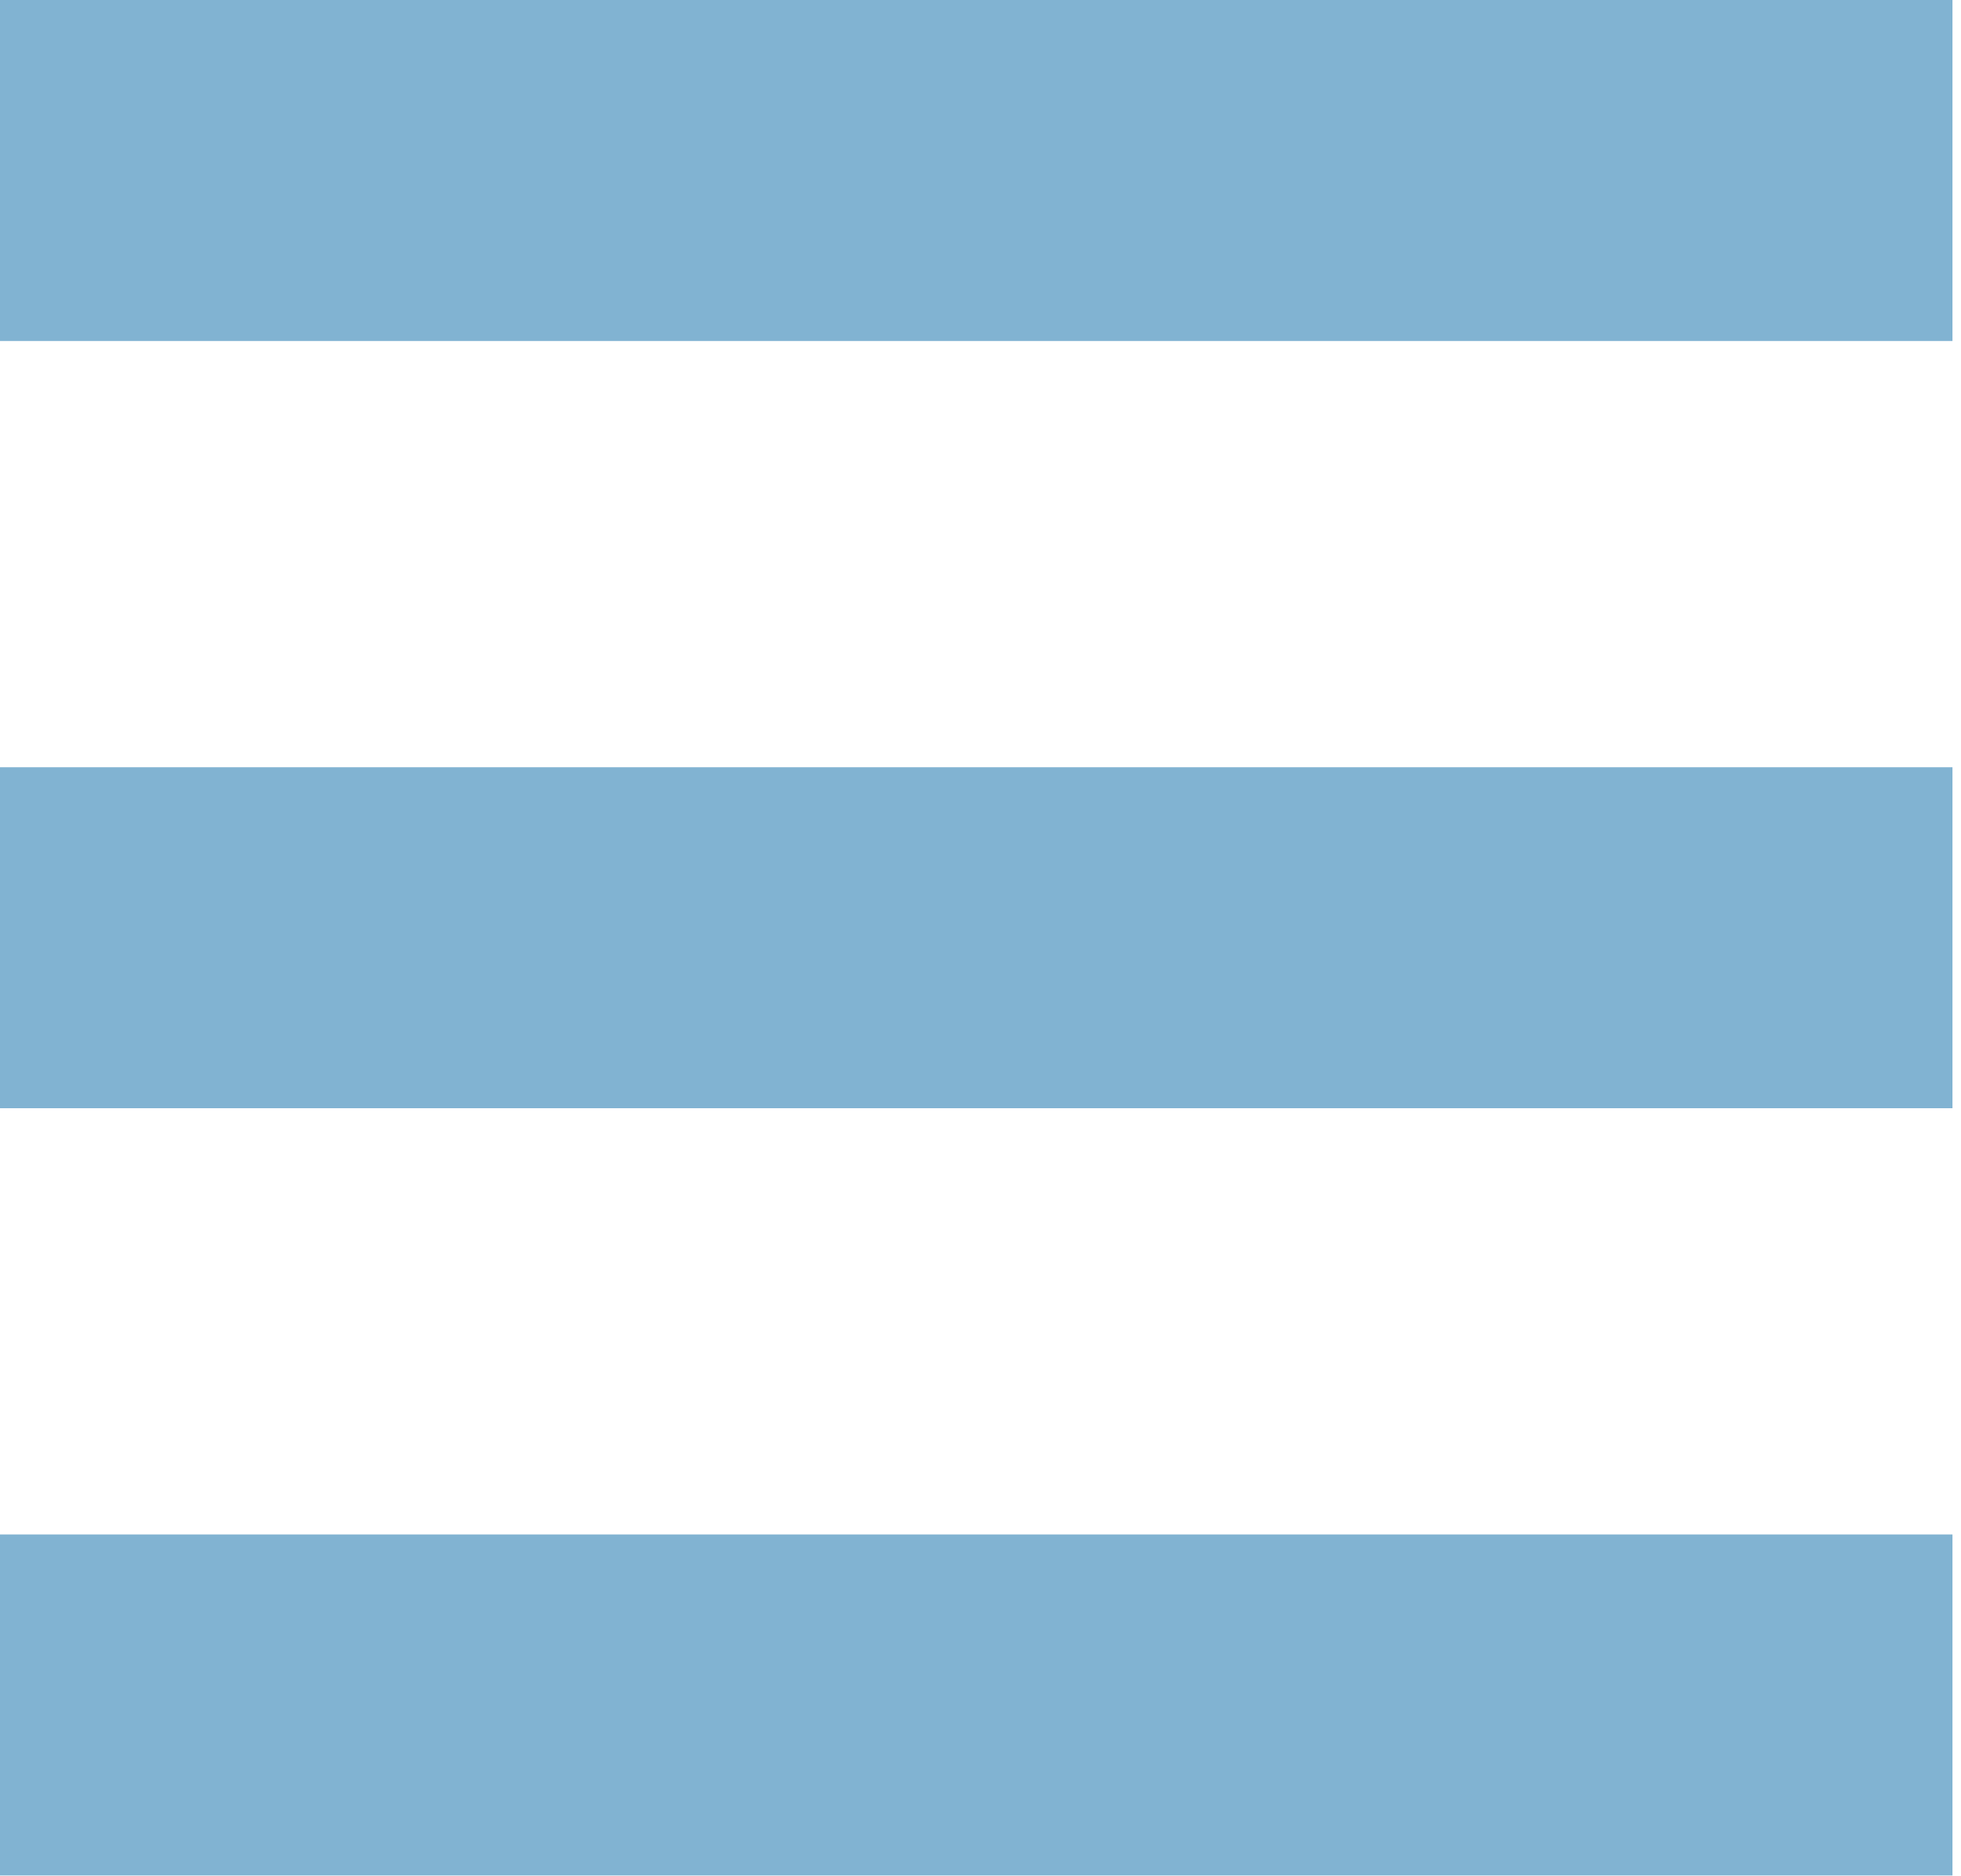
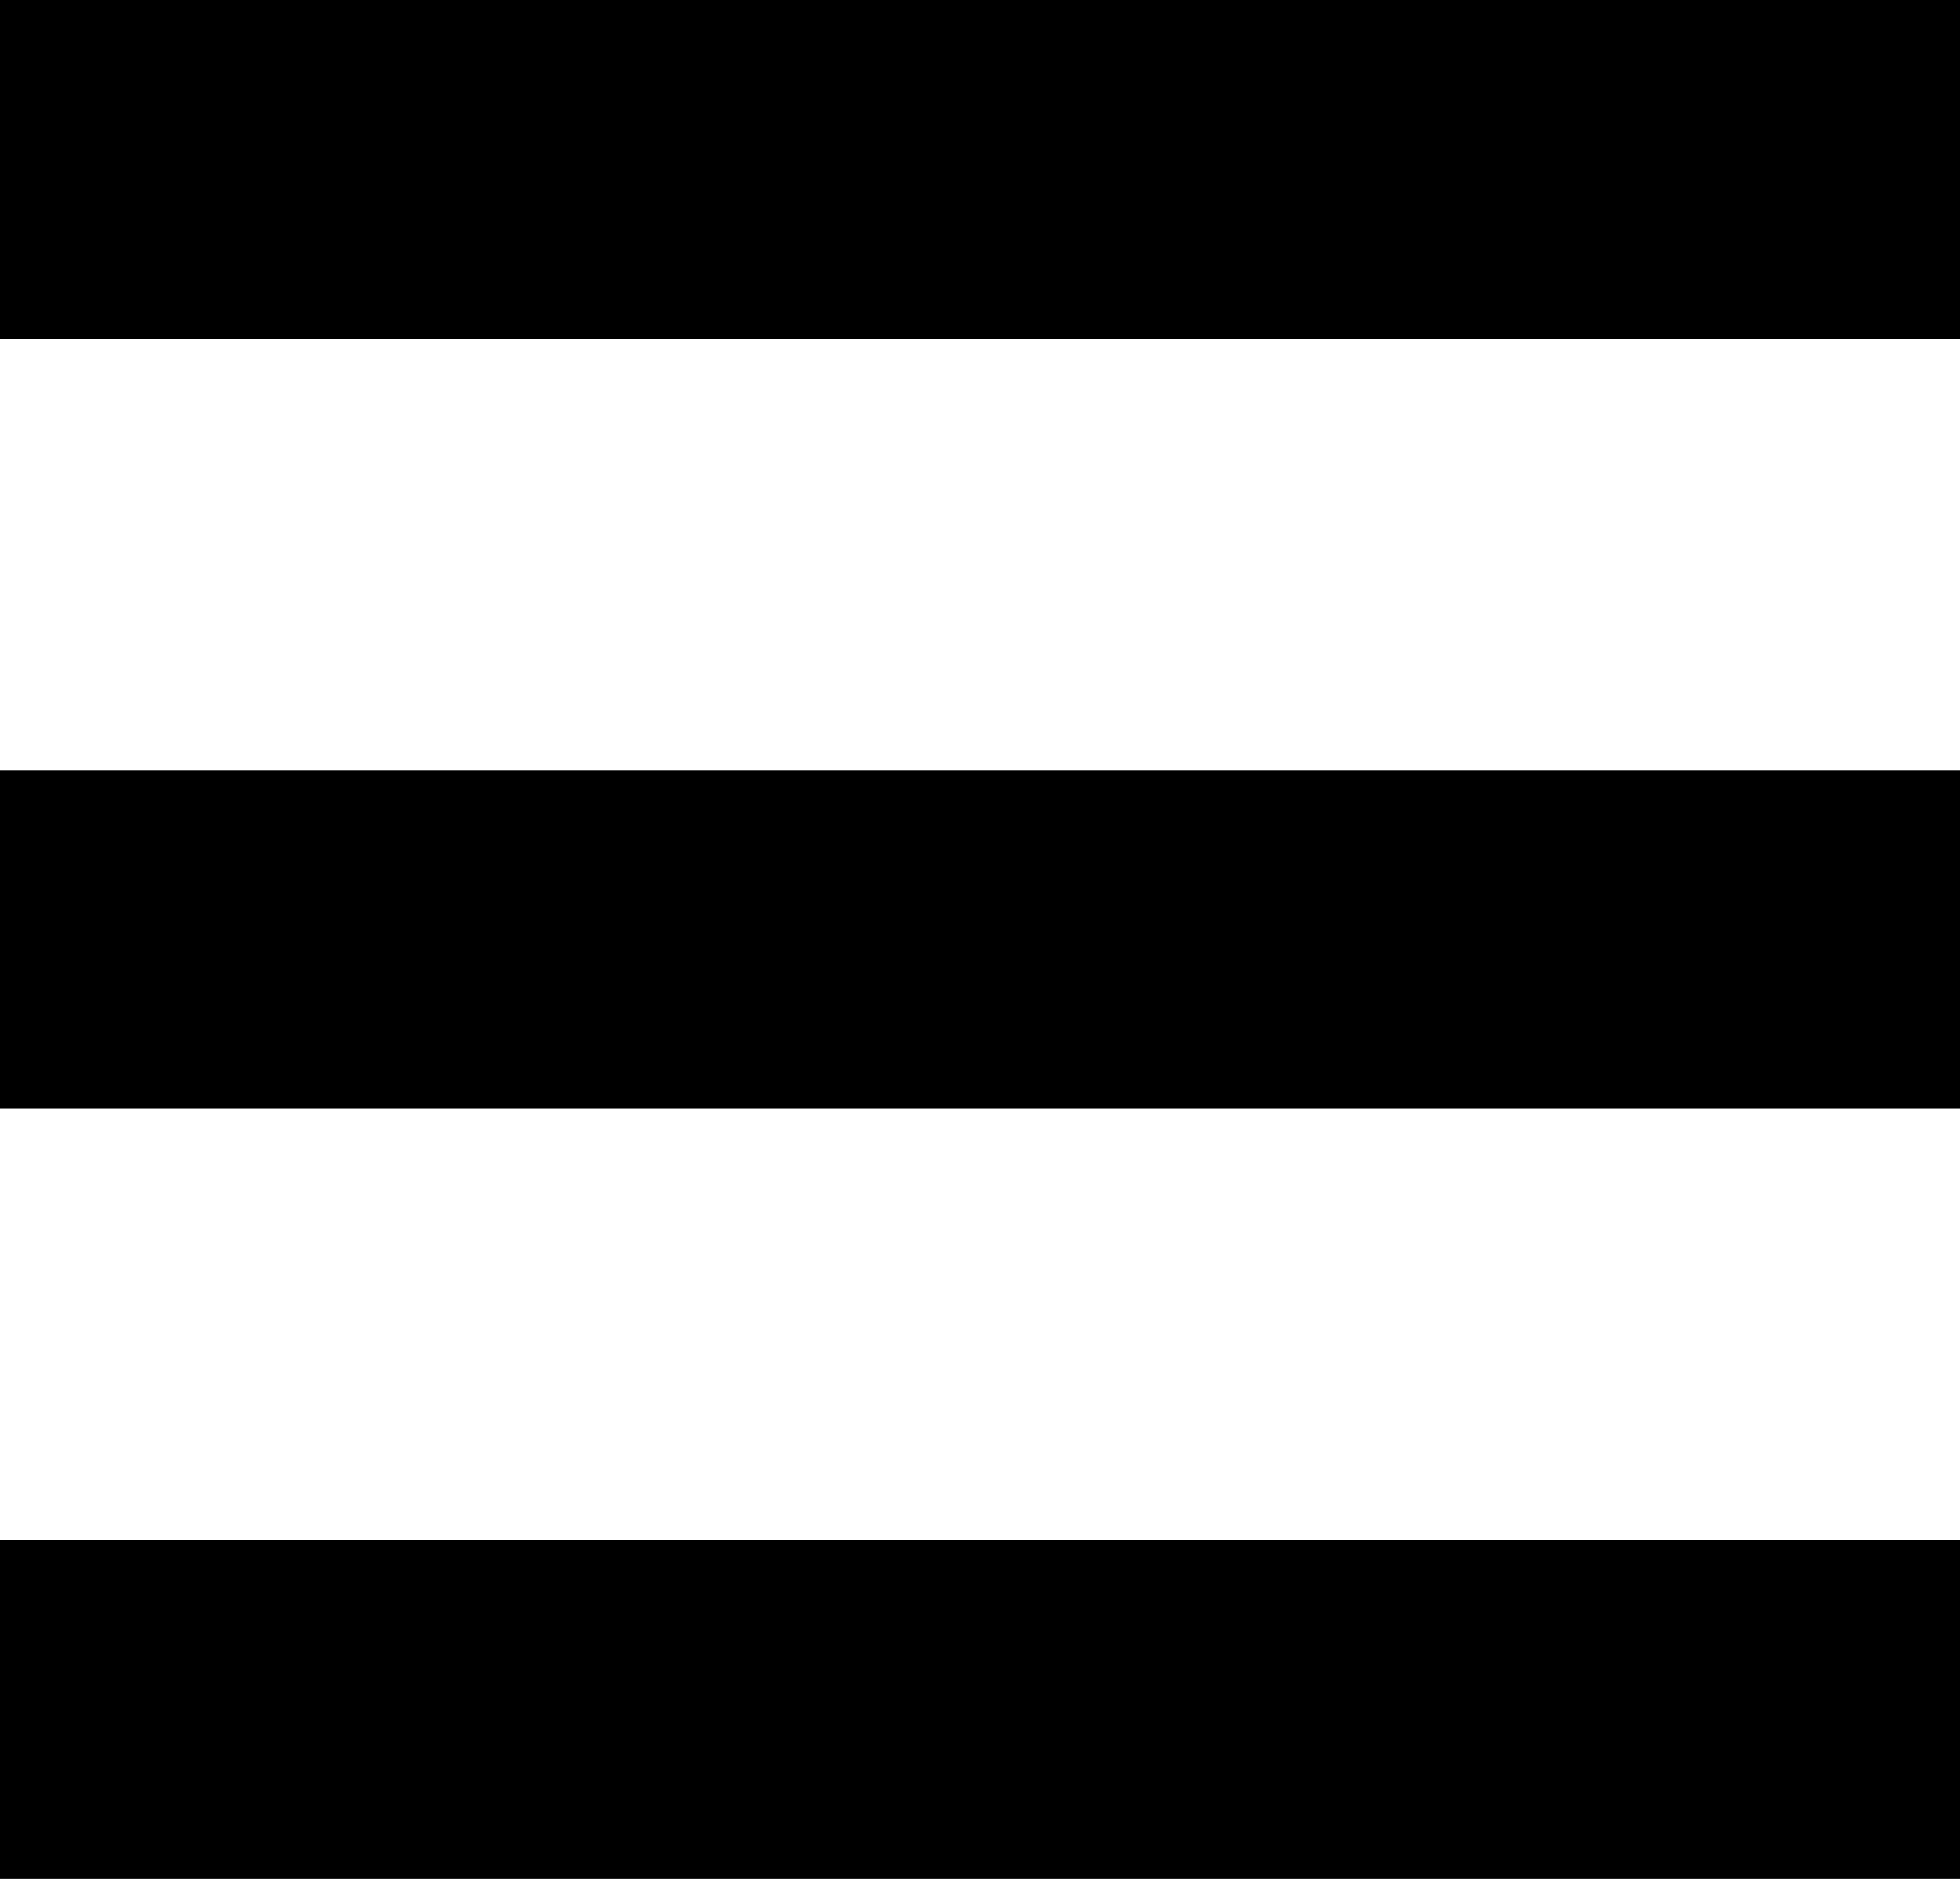
- <svg xmlns="http://www.w3.org/2000/svg" width="23" height="22" viewBox="0 0 23 22" fill="none">
-   <path d="M22.9 0H0V4H22.9V0Z" fill="#81B3D2" />
-   <path d="M22.9 9H0V13H22.9V9Z" fill="#81B3D2" />
-   <path d="M22.9 18H0V22H22.9V18Z" fill="#81B3D2" />
+ <svg xmlns="http://www.w3.org/2000/svg" version="1.0" id="Layer_1" x="0px" y="0px" width="22.928px" height="21.982px" viewBox="0 0 22.928 21.982" enable-background="new 0 0 22.928 21.982" xml:space="preserve">
+   <g>
+     <rect width="22.928" height="3.964" />
+     <rect y="9.009" width="22.928" height="3.964" />
+     <rect y="18.018" width="22.928" height="3.964" />
+   </g>
</svg>
